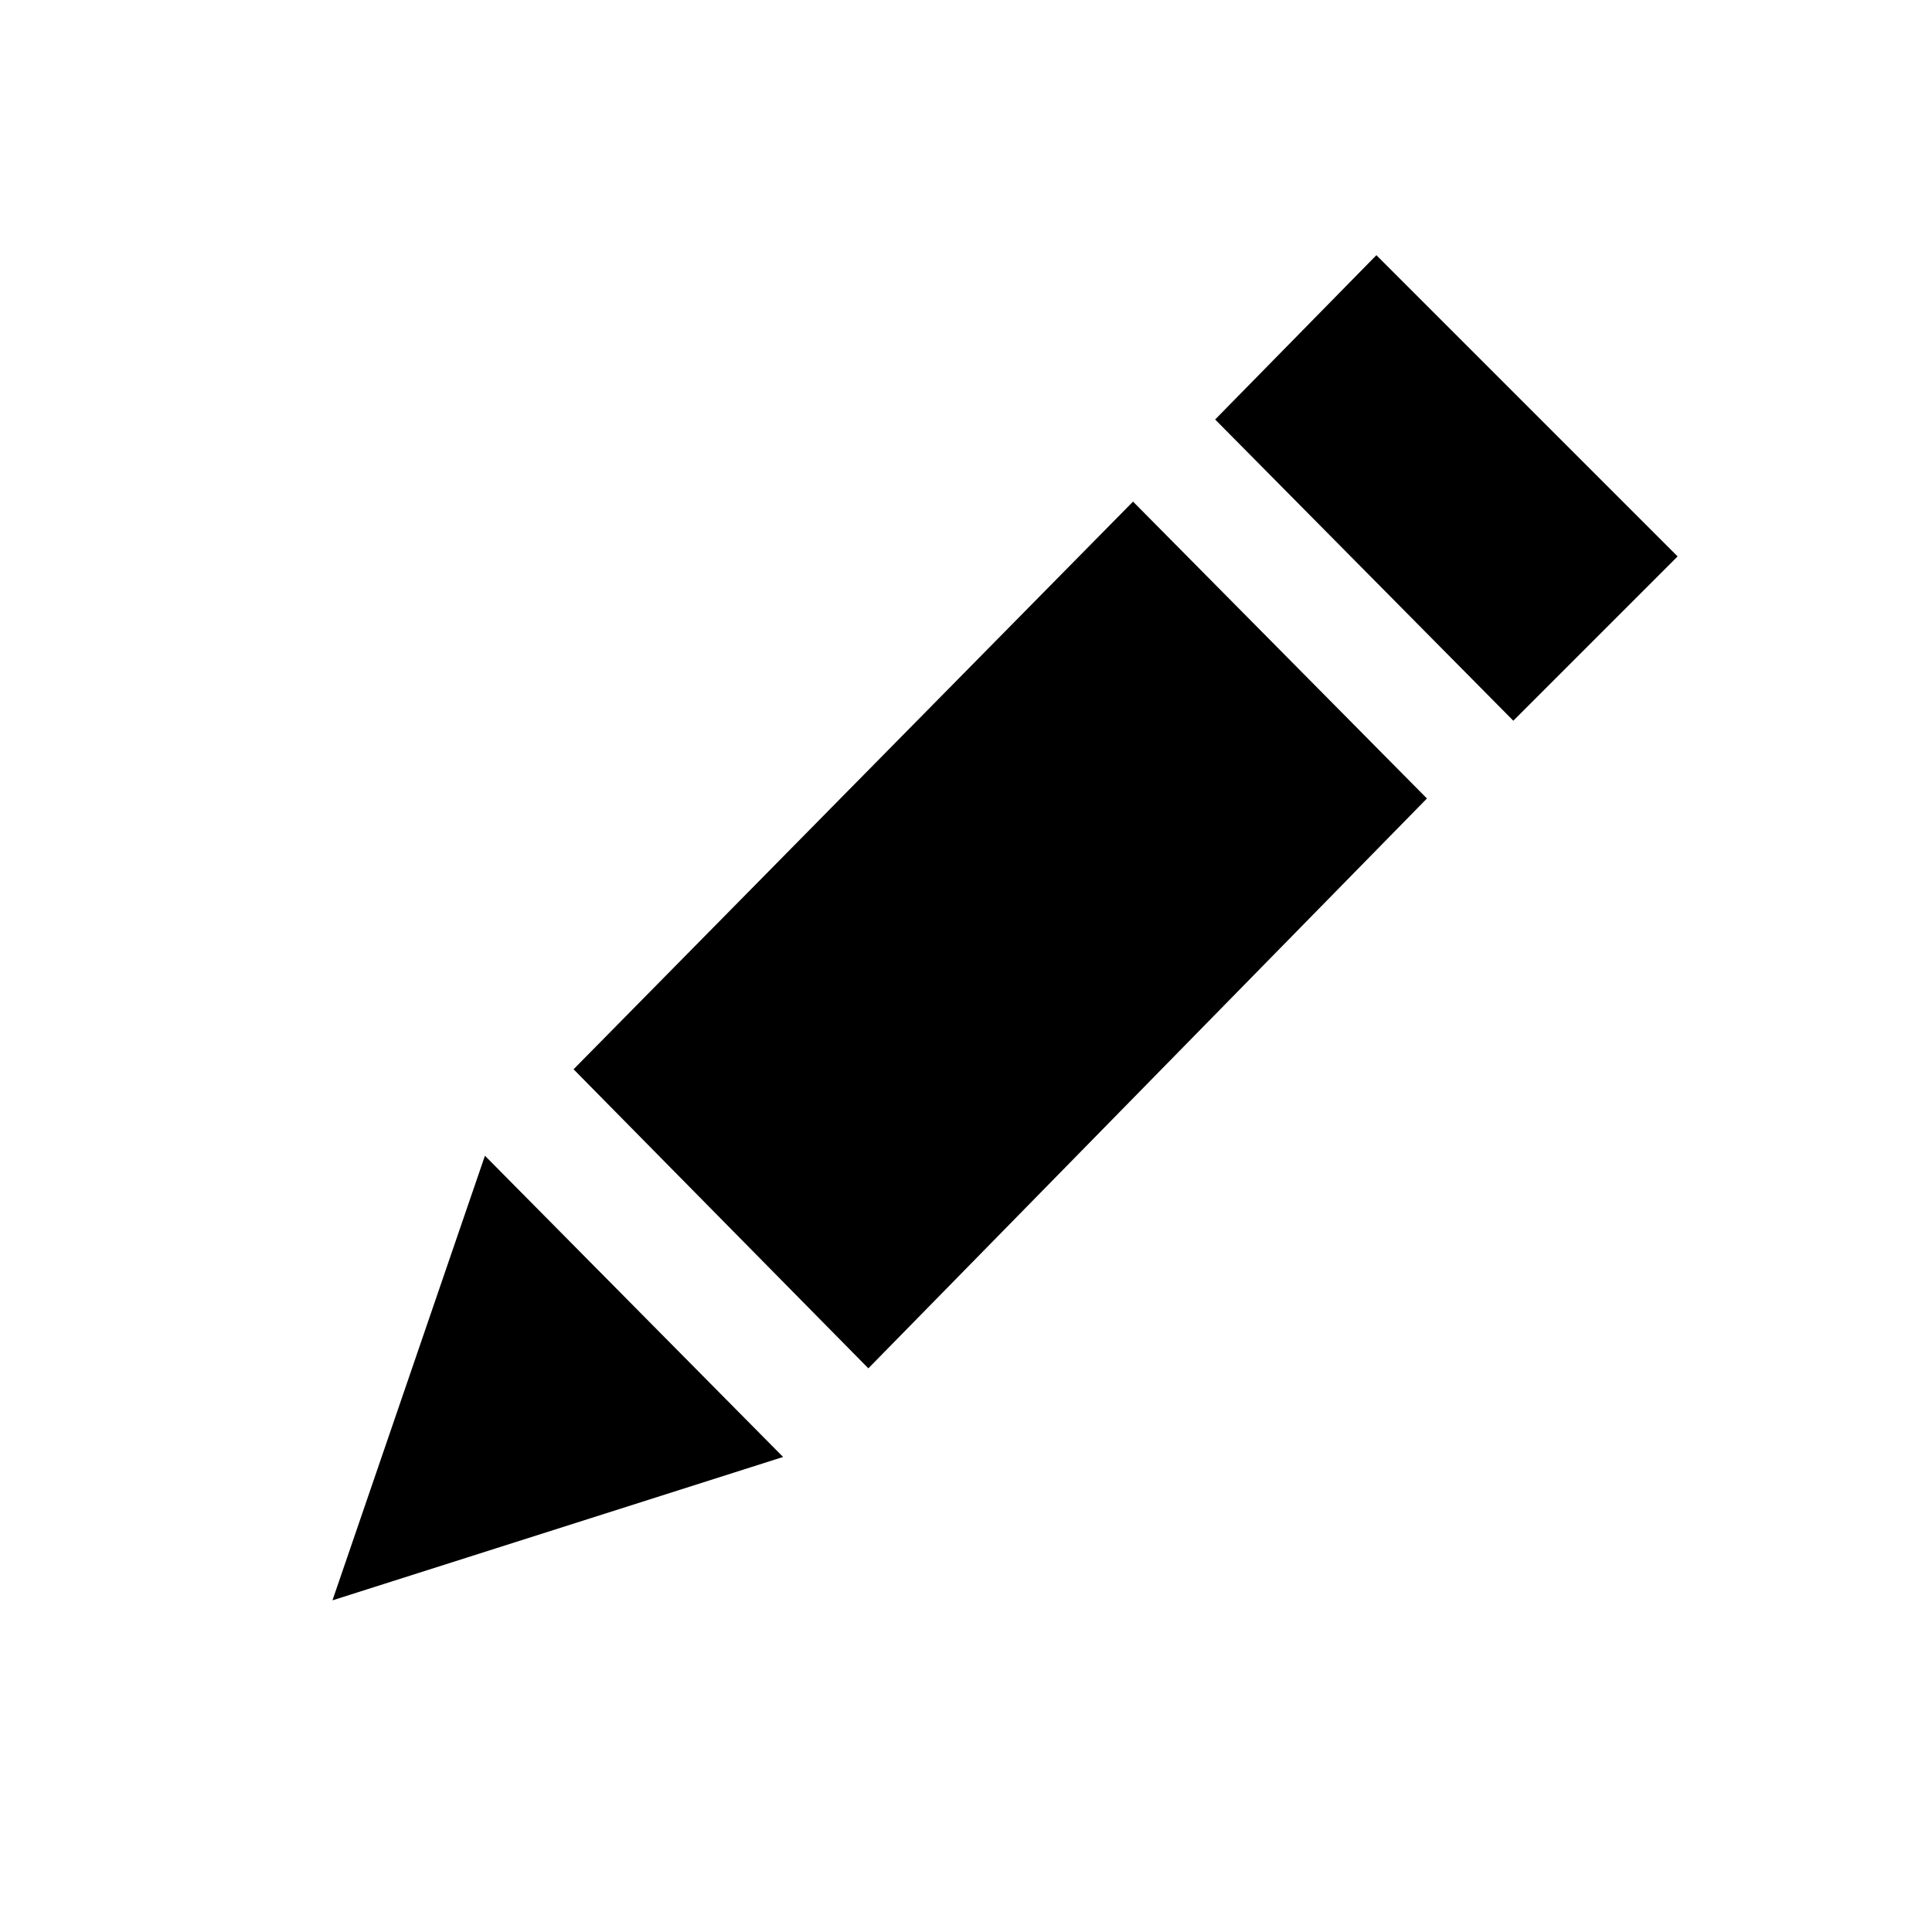
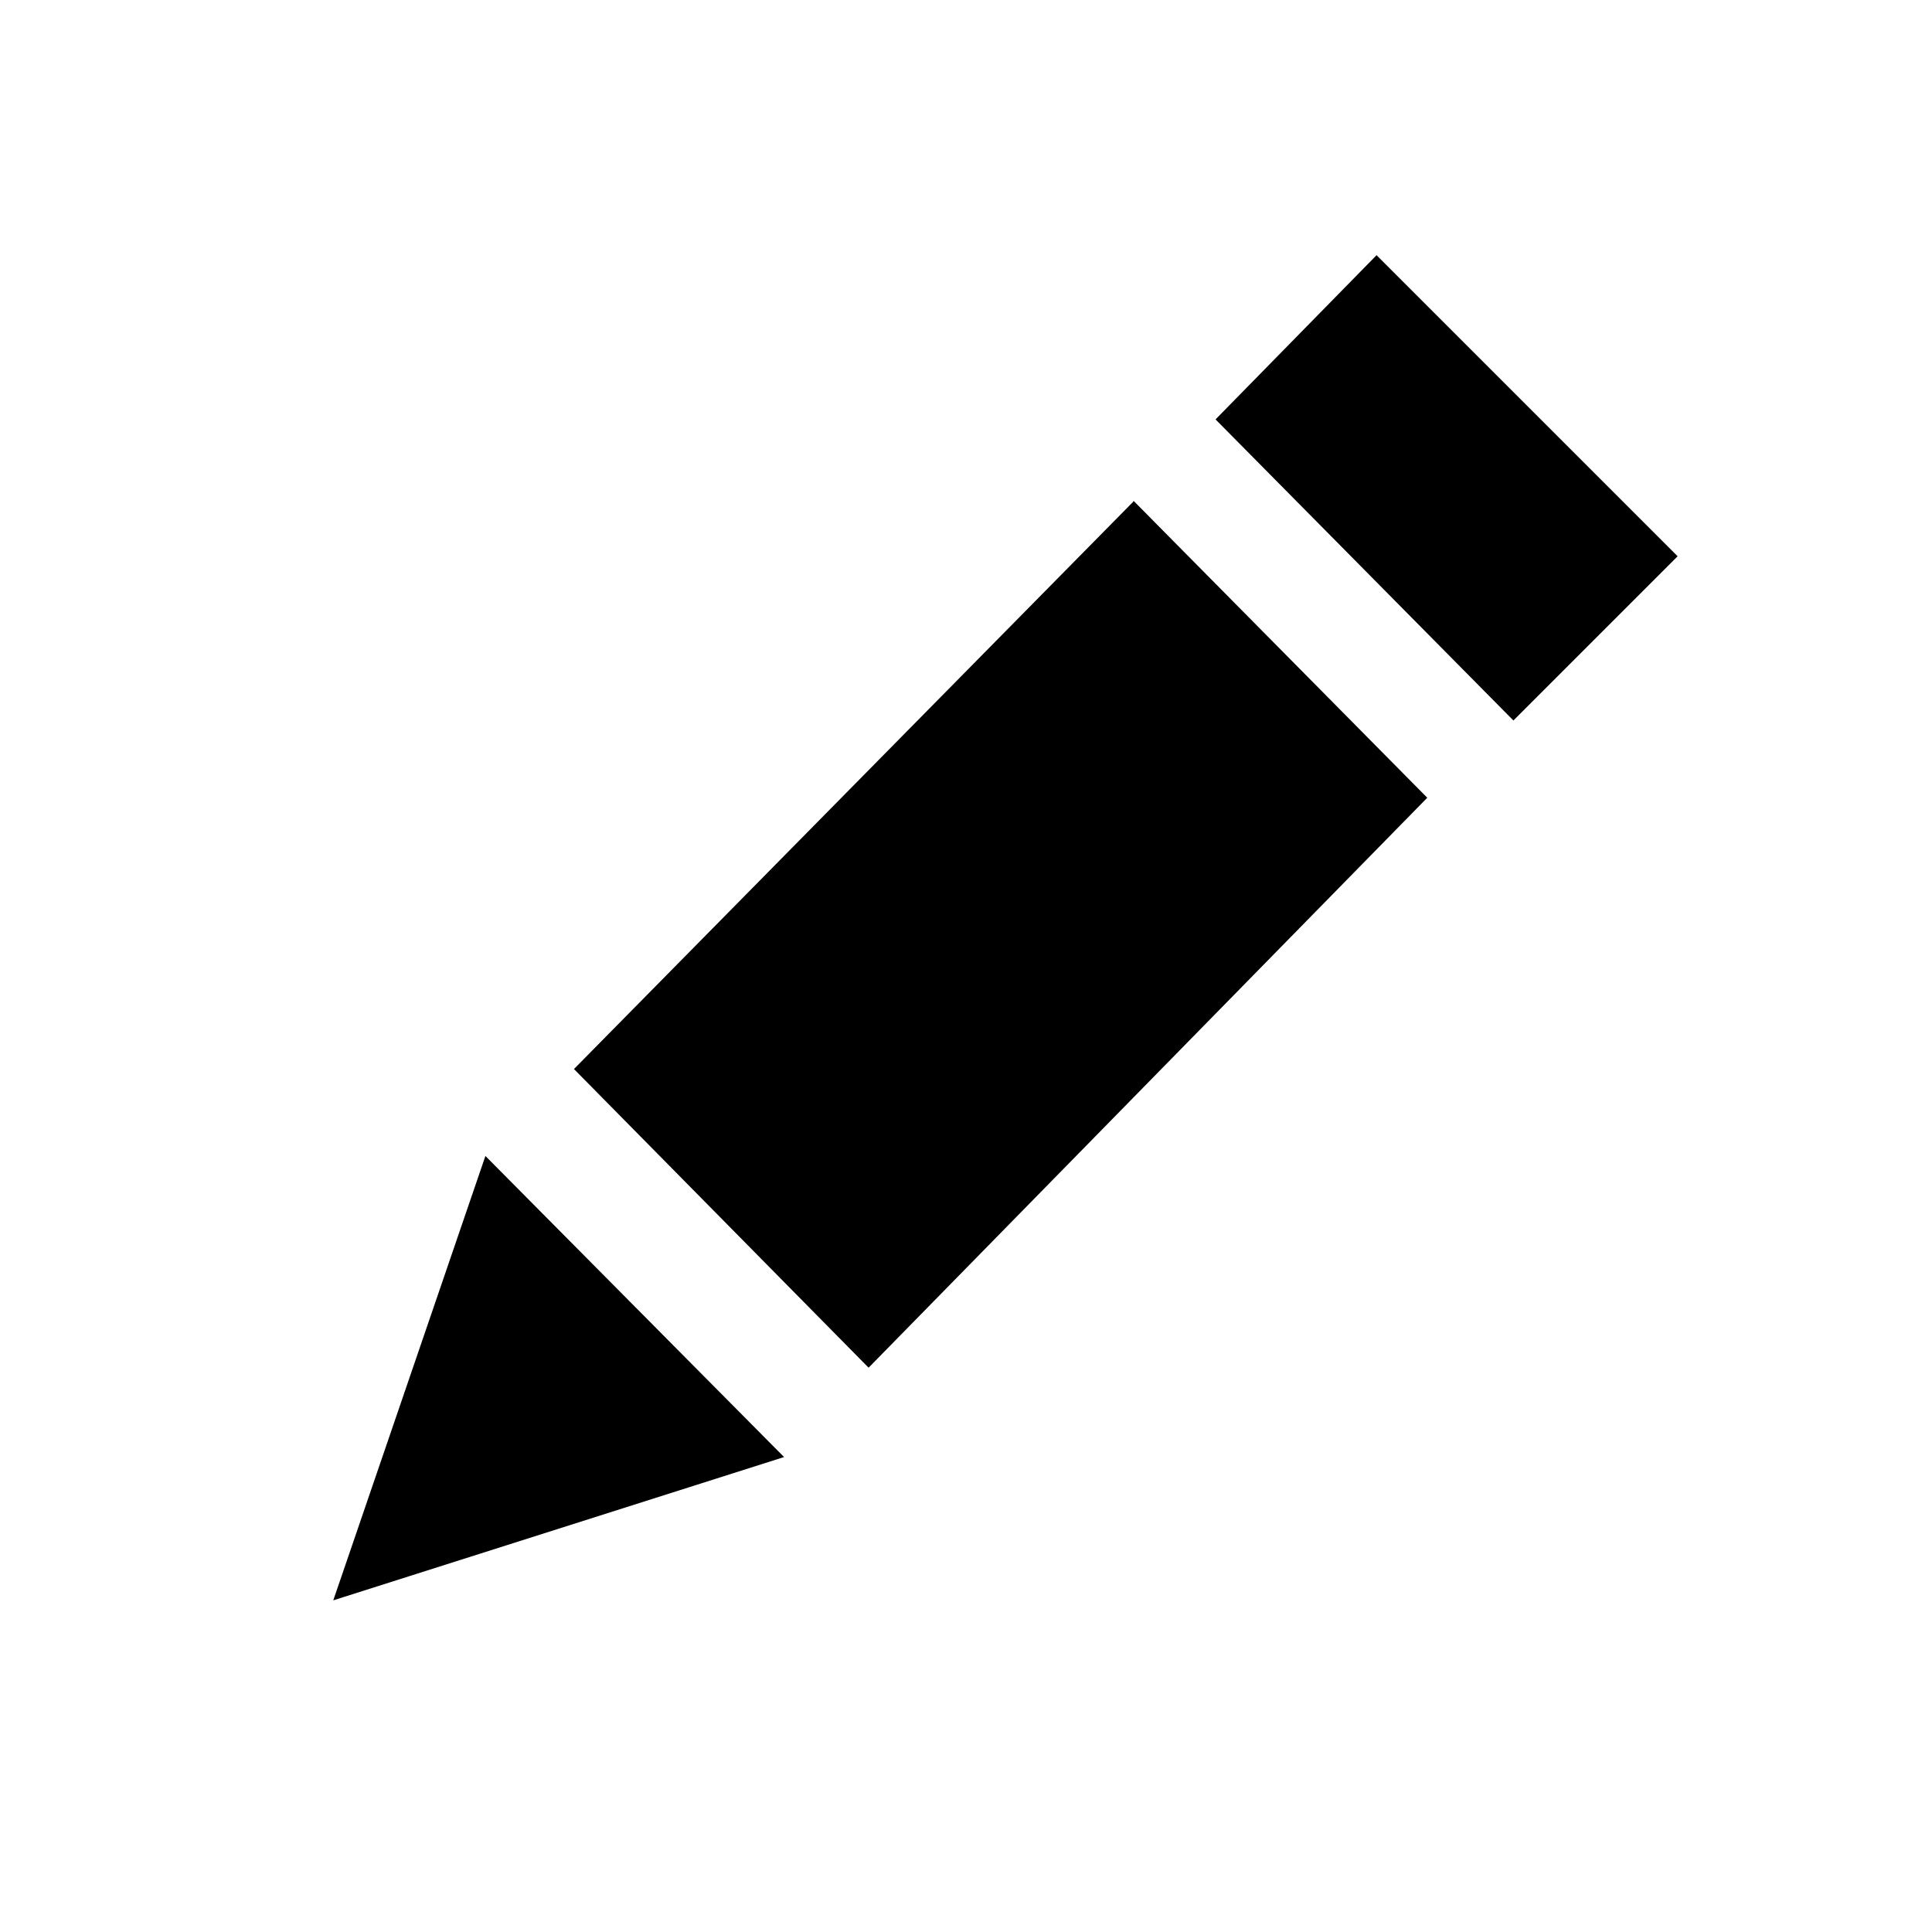
<svg xmlns="http://www.w3.org/2000/svg" version="1.1" viewBox="0 0 24 24">
-   <path d="m6.024 14.357-1.894 5.523 5.598-1.781z" />
-   <path d="m7.125 13.283 6.95-7.052 3.651 3.688-6.939 7.079z" />
-   <path d="m15.095 5.211 2.003-2.041 3.742 3.742-2.041 2.041z" />
+   <path d="m17.1 3.17-2 2.04 3.7 3.74 2.04-2.04-3.74-3.74zm-3.02 3.06-6.95 7.05 3.66 3.71 6.94-7.08-3.65-3.69zm-8.05 8.13-1.89 5.52 5.6-1.78-3.71-3.74z" />
</svg>
